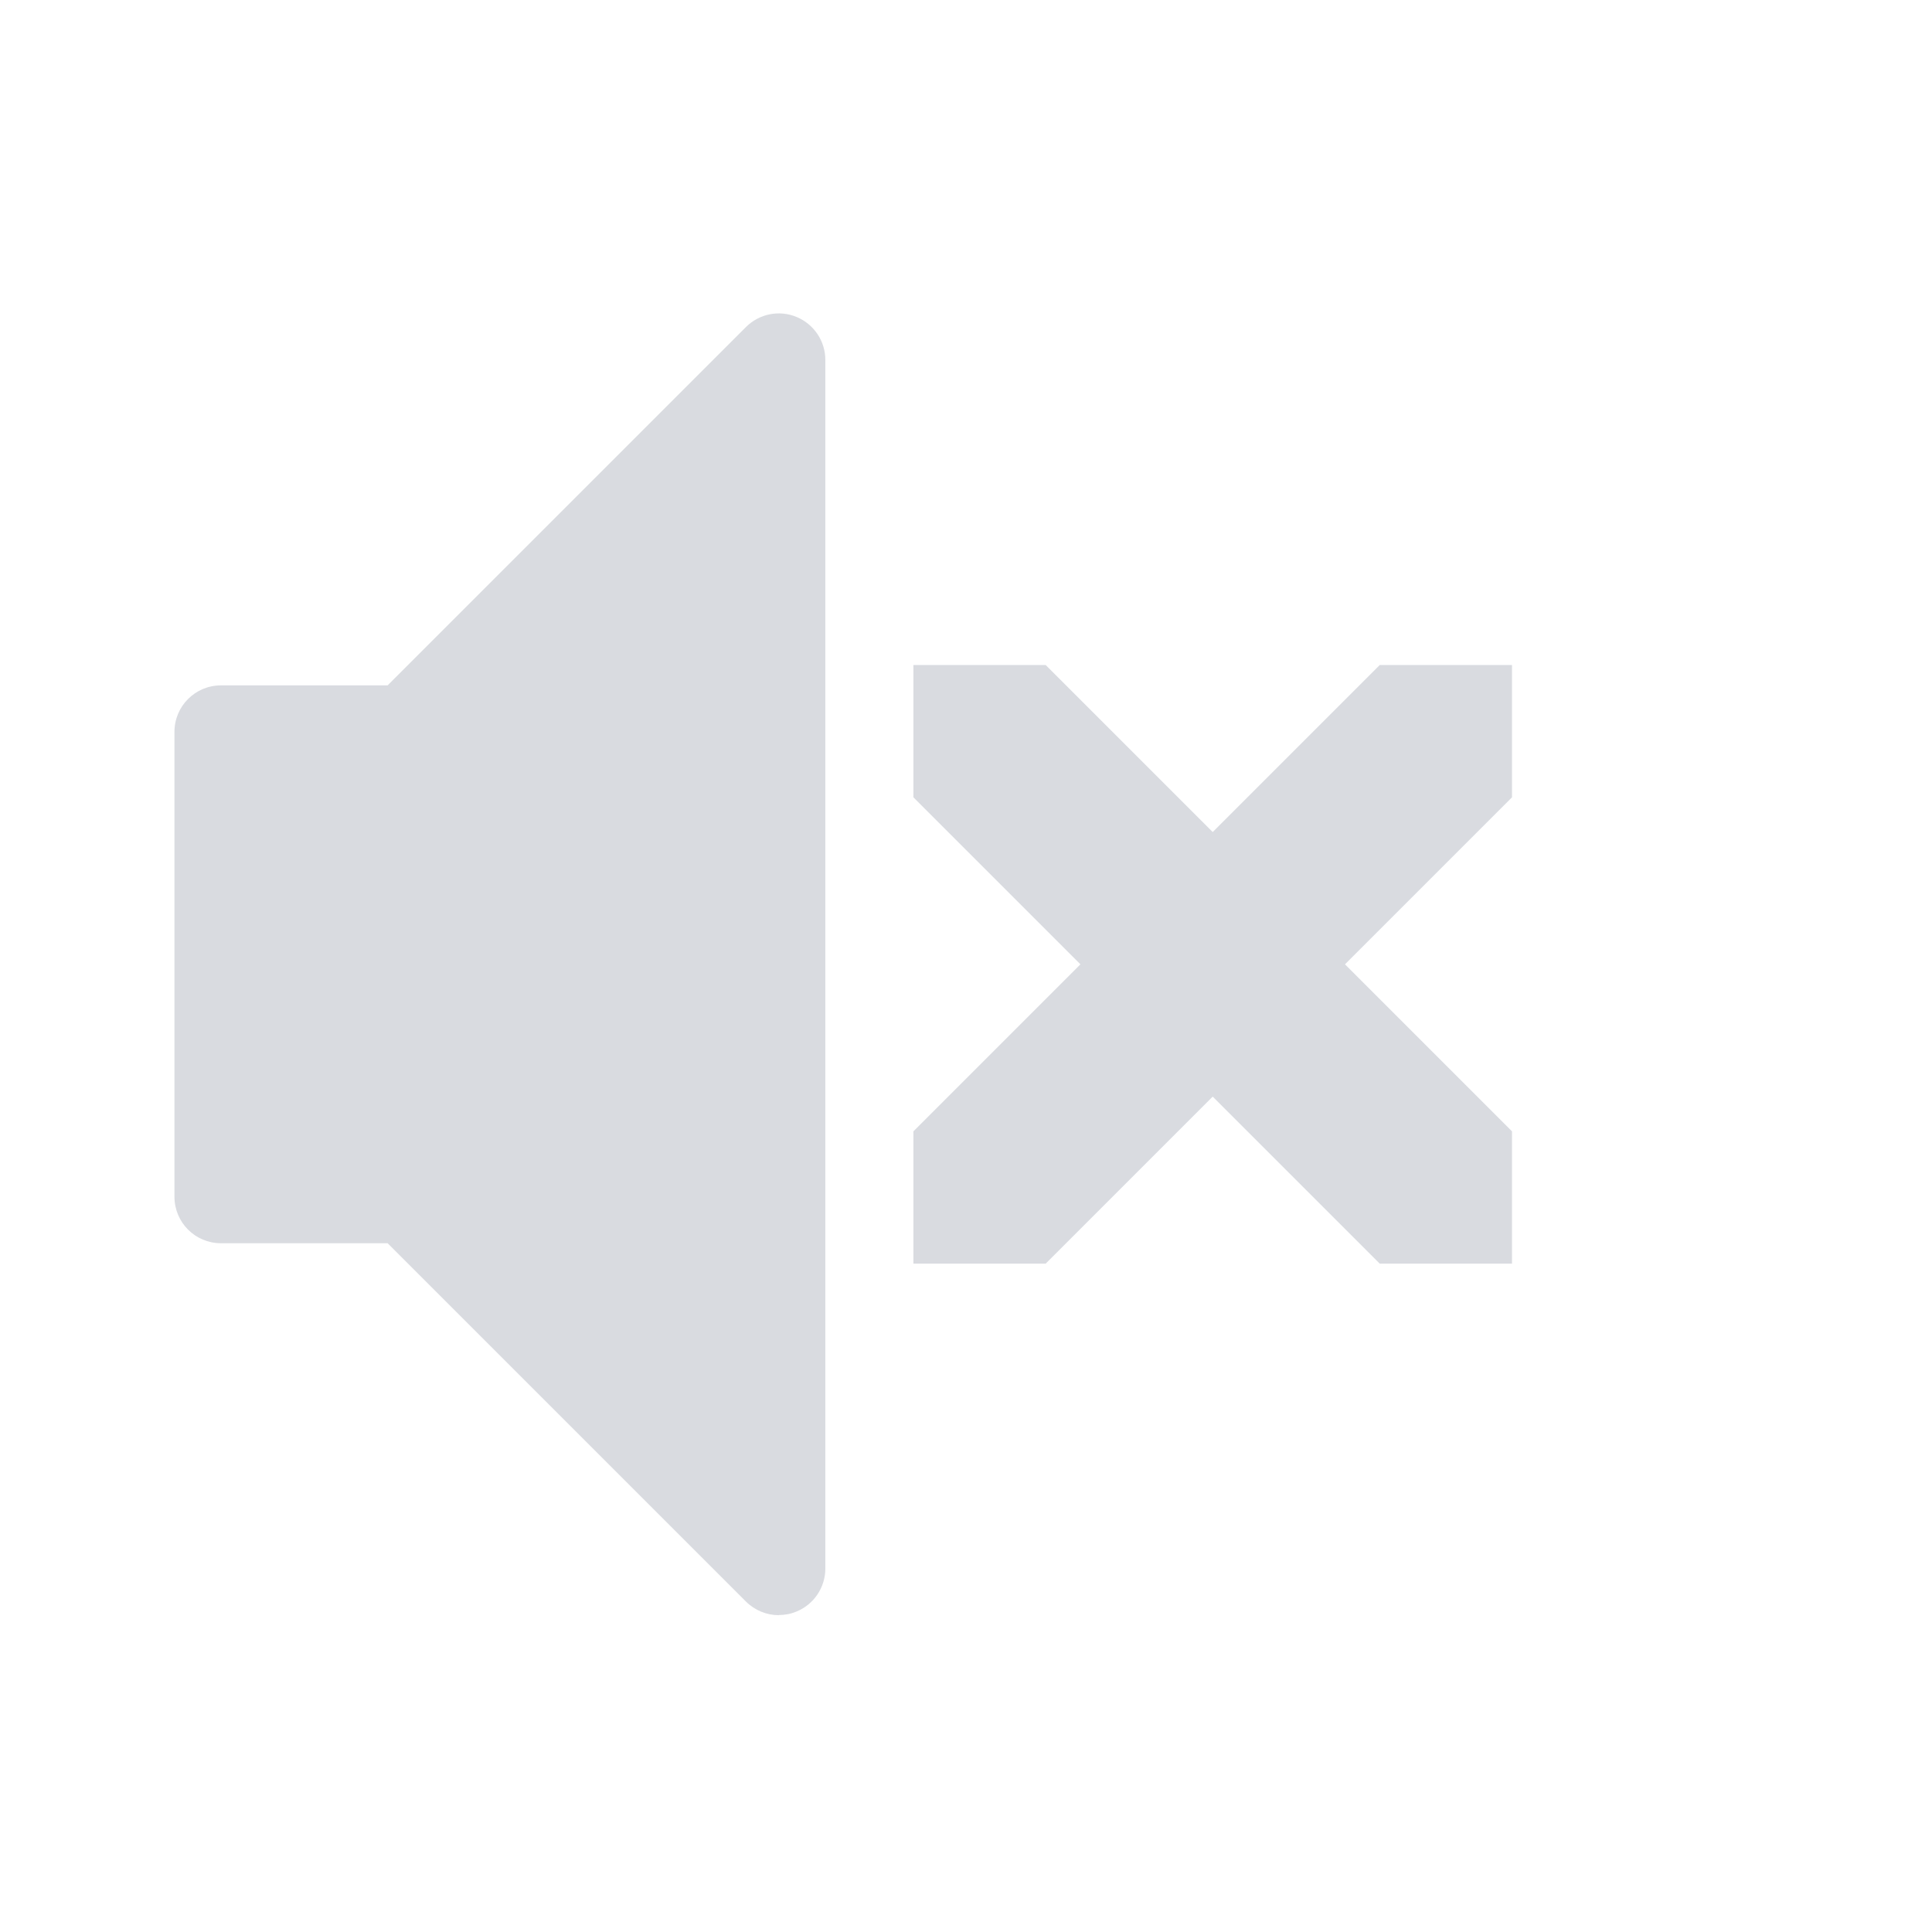
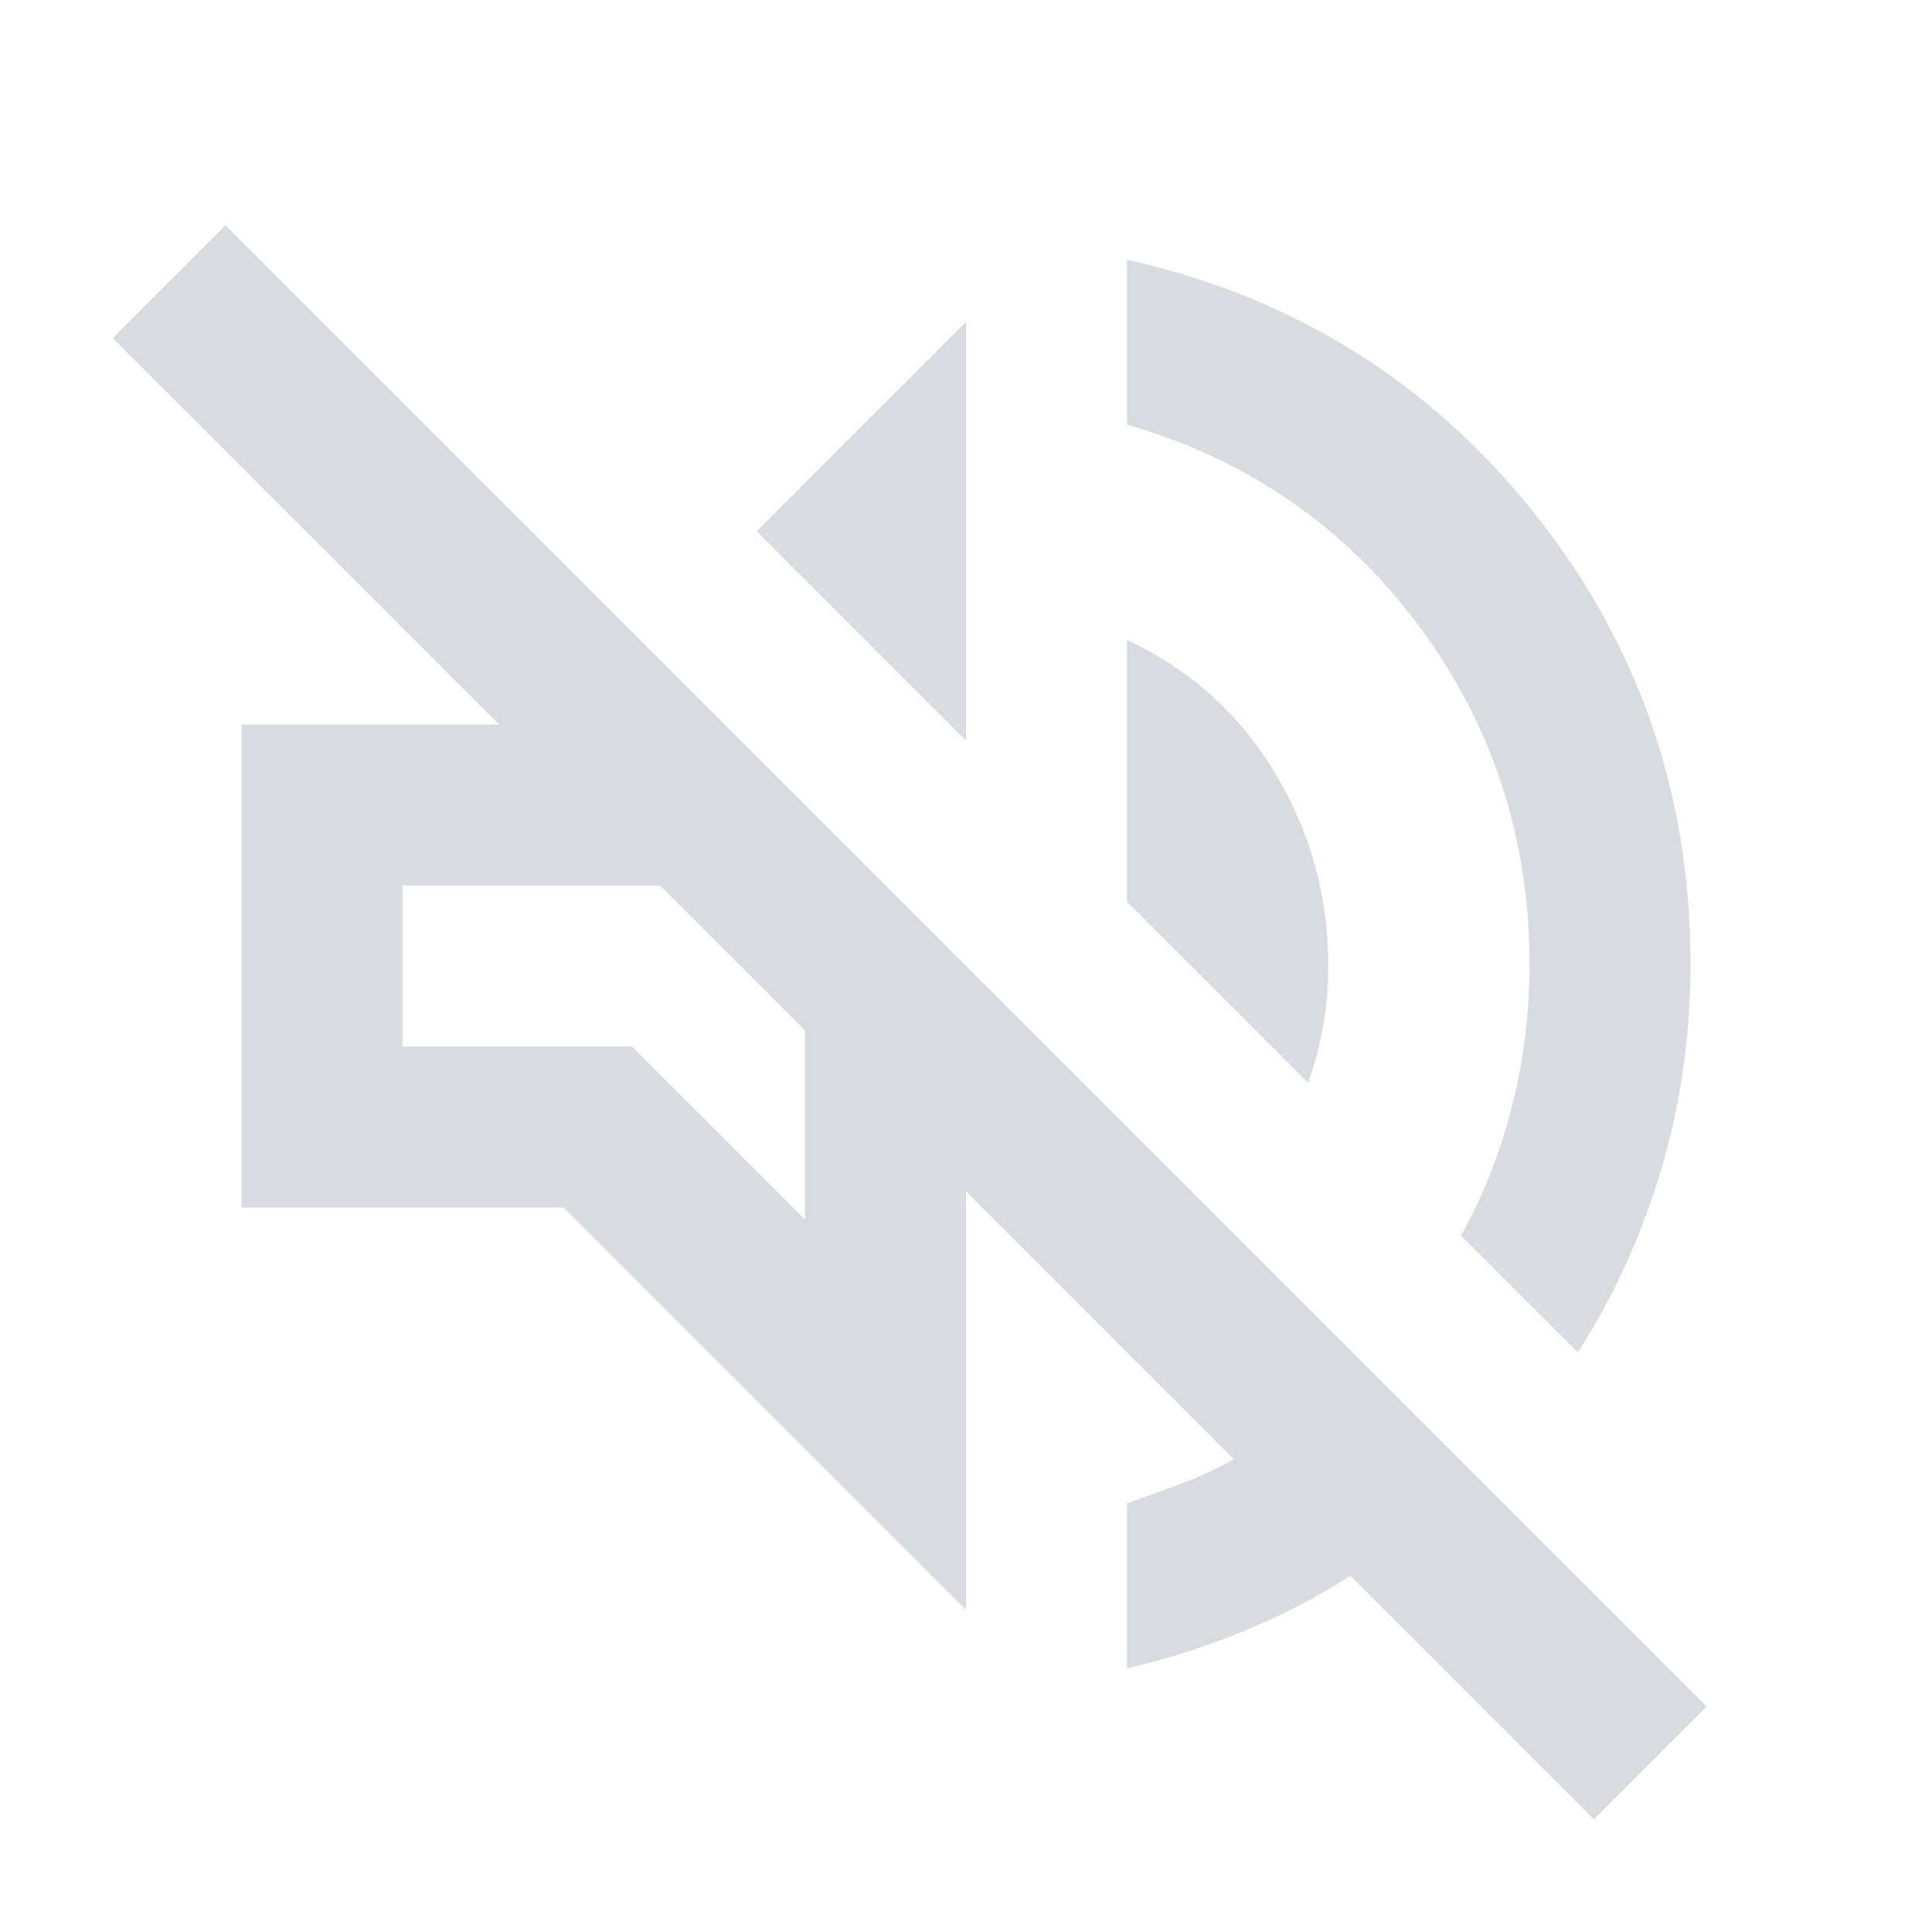
- <svg xmlns="http://www.w3.org/2000/svg" viewBox="0 0 22 22">
-   <g transform="matrix(.13811 0 0 .13811 4.955 5.808)" fill-opacity=".8">
-     <g transform="matrix(6.5167 0 0 6.5167-28.01-34.23)">
-       <g transform="matrix(1.17633 0 0 1.17633 1 1.589)" stroke-opacity=".85" fill="#000" stroke="none" fill-opacity="0" stroke-width=".73">
-         <path d="m11.243 12.993c-.192 0-.384-.073-.53-.22-.293-.293-.293-.768 0-1.061 2.047-2.047 2.047-5.378 0-7.425-.293-.293-.293-.768 0-1.061.293-.293.768-.293 1.061 0 1.275 1.275 1.977 2.97 1.977 4.773 0 1.803-.702 3.498-1.977 4.773-.146.146-.338.22-.53.22z" />
-         <path d="m8.578 11.578c-.192 0-.384-.073-.53-.22-.293-.293-.293-.768 0-1.061 1.267-1.267 1.267-3.329 0-4.596-.293-.293-.293-.768 0-1.061.293-.293.768-.293 1.061 0 1.852 1.852 1.852 4.865 0 6.718-.146.146-.338.22-.53.22z" />
-       </g>
-       <g transform="translate(16 4)">
-         <g fill="#d9dbe0" fill-opacity="0">
-           <path d="m-1.773 12.874c-.226 0-.452-.086-.623-.259-.345-.345-.345-.903 0-1.248 2.408-2.408 2.408-6.326 0-8.734-.345-.345-.345-.903 0-1.248.345-.345.903-.345 1.248 0 1.5 1.5 2.326 3.494 2.326 5.615 0 2.121-.826 4.115-2.326 5.615-.172.172-.398.259-.623.259z" />
-           <path d="m-4.908 11.209c-.226 0-.452-.086-.623-.259-.345-.345-.345-.903 0-1.248 1.49-1.49 1.49-3.916 0-5.406-.345-.345-.345-.903 0-1.248.345-.345.903-.345 1.248 0 2.179 2.179 2.179 5.723 0 7.903-.172.172-.398.259-.623.259z" />
-         </g>
-         <path d="m-7.353 15.235c-.153 0-.303-.06-.416-.172l-4.534-4.534h-2.109c-.325 0-.588-.263-.588-.588v-5.882c0-.325.263-.588.588-.588h2.109l4.534-4.534c.168-.168.421-.219.641-.127.22.092.363.306.363.543v15.292c0 .238-.144.453-.363.543-.073.031-.149.045-.225.045" fill="#d9dbe0" fill-opacity="1" />
-       </g>
-     </g>
-     <path d="m14.75 9.674v1.326h-1.326l-1.674-1.674-1.674 1.674h-1.326v-1.326l1.674-1.674-1.674-1.674v-1.326h1.326l1.674 1.674 1.674-1.674h1.326v1.326l-1.674 1.674 1.674 1.674" fill="#d9dbe0" fill-opacity="1" transform="matrix(8.22579 0 0 8.22579-32.543-28.351)" />
-   </g>
+ <svg xmlns="http://www.w3.org/2000/svg" fill="#d9dbe0" height="24" viewBox="0 -960 960 960" width="24">
+   <path d="M792-56 671-177q-25 16-53 27.5T560-131v-82q14-5 27.5-10t25.5-12L480-368v208L280-360H120v-240h128L56-792l56-56 736 736-56 56Zm-8-232-58-58q17-31 25.5-65t8.5-70q0-94-55-168T560-749v-82q124 28 202 125.5T840-481q0 53-14.5 102T784-288ZM650-422l-90-90v-130q47 22 73.5 66t26.5 96q0 15-2.5 29.5T650-422ZM480-592 376-696l104-104v208Zm-80 238v-94l-72-72H200v80h114l86 86Zm-36-130Z" />
</svg>
